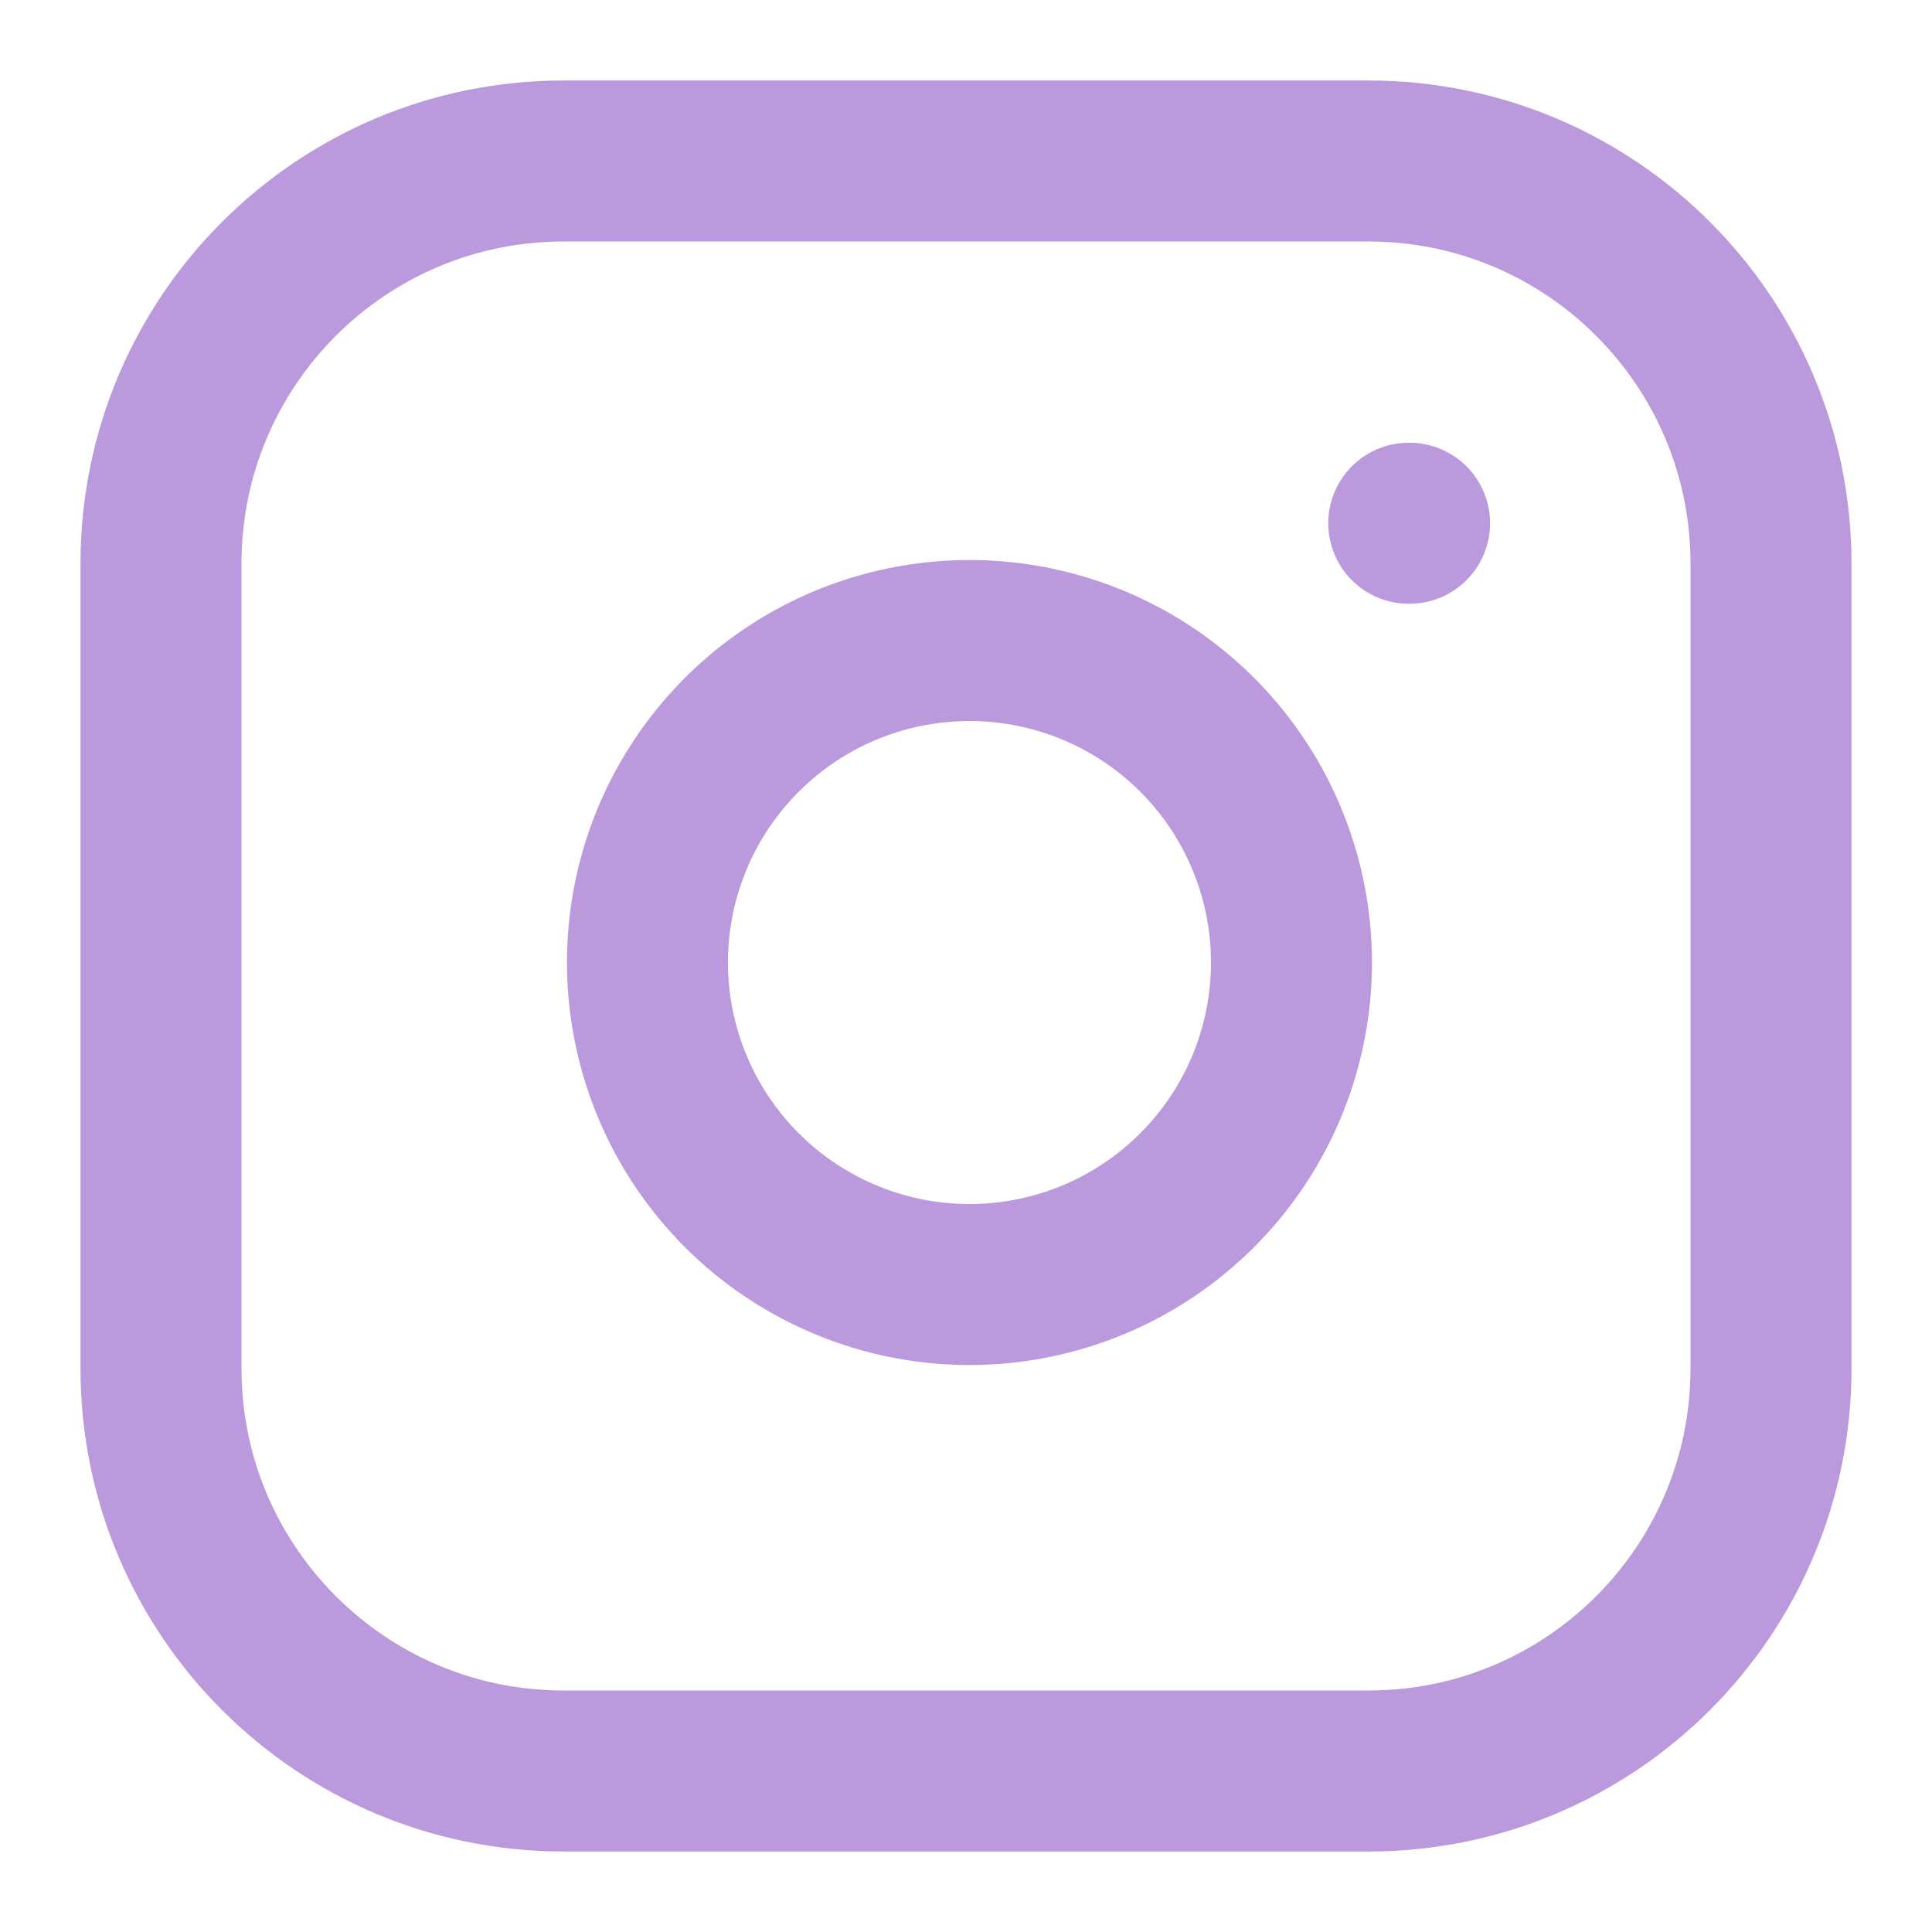
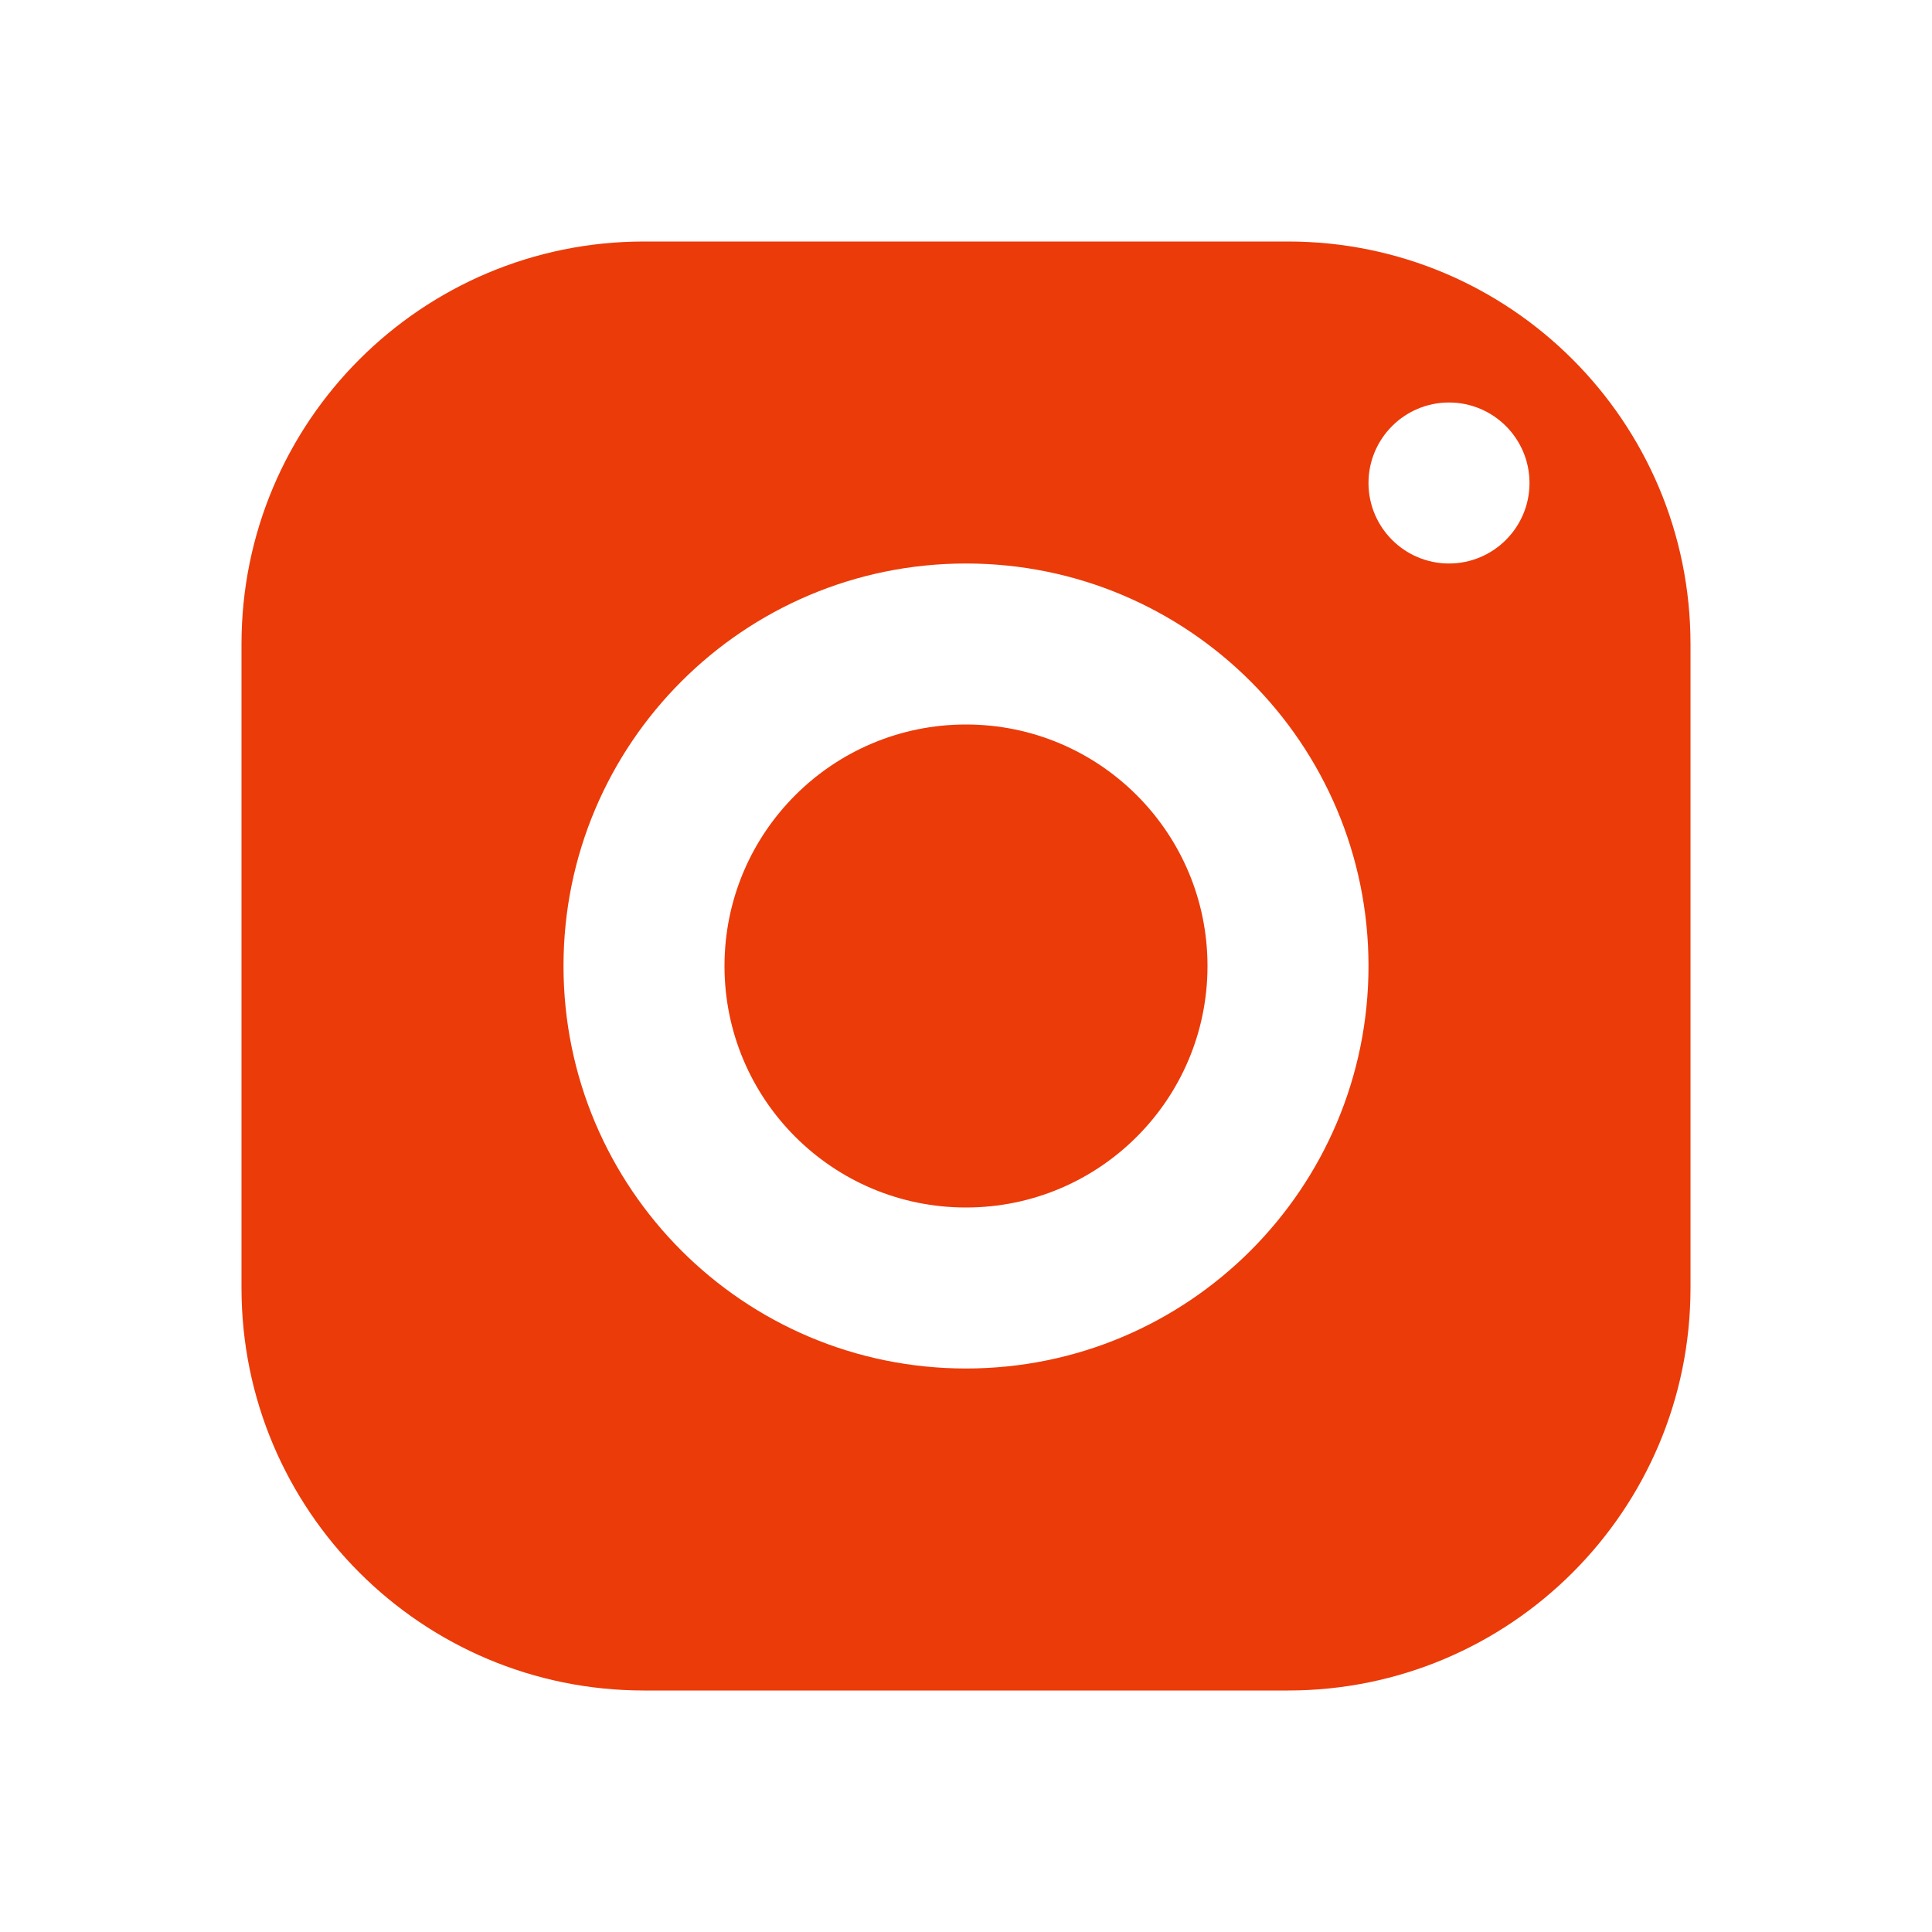
- <svg xmlns="http://www.w3.org/2000/svg" width="24" height="24" viewBox="0 0 24 24" fill="none">
-   <path d="M17 2H7C4.239 2 2 4.239 2 7V17C2 19.761 4.239 22 7 22H17C19.761 22 22 19.761 22 17V7C22 4.239 19.761 2 17 2Z" stroke="#BB99DD" stroke-width="2" stroke-linecap="round" stroke-linejoin="round" />
-   <path d="M16 11.37C16.123 12.202 15.981 13.052 15.594 13.799C15.206 14.546 14.593 15.151 13.842 15.53C13.09 15.908 12.239 16.04 11.408 15.906C10.577 15.772 9.81 15.38 9.215 14.785C8.62 14.19 8.228 13.423 8.094 12.592C7.96 11.761 8.092 10.91 8.47 10.158C8.849 9.407 9.454 8.794 10.201 8.406C10.948 8.019 11.798 7.877 12.63 8C13.479 8.126 14.265 8.521 14.872 9.128C15.479 9.735 15.874 10.521 16 11.37Z" stroke="#BB99DD" stroke-width="2" stroke-linecap="round" stroke-linejoin="round" />
-   <path d="M17.5 6.5H17.51" stroke="#BB99DD" stroke-width="2" stroke-linecap="round" stroke-linejoin="round" />
+ <svg xmlns="http://www.w3.org/2000/svg" viewBox="0,0,256,256" width="24px" height="24px" fill-rule="nonzero">
+   <g fill="#eb3b09" fill-rule="nonzero" stroke="none" stroke-width="1" stroke-linecap="butt" stroke-linejoin="miter" stroke-miterlimit="10" stroke-dasharray="" stroke-dashoffset="0" font-family="none" font-weight="none" font-size="none" text-anchor="none" style="mix-blend-mode: normal">
+     <g transform="scale(10.66667,10.66667)">
+       <path d="M8,3c-2.761,0 -5,2.239 -5,5v8c0,2.761 2.239,5 5,5h8c2.761,0 5,-2.239 5,-5v-8c0,-2.761 -2.239,-5 -5,-5zM18,5c0.552,0 1,0.448 1,1c0,0.552 -0.448,1 -1,1c-0.552,0 -1,-0.448 -1,-1c0,-0.552 0.448,-1 1,-1zM12,7c2.761,0 5,2.239 5,5c0,2.761 -2.239,5 -5,5c-2.761,0 -5,-2.239 -5,-5c0,-2.761 2.239,-5 5,-5zM12,9c-1.657,0 -3,1.343 -3,3c0,1.657 1.343,3 3,3c1.657,0 3,-1.343 3,-3c0,-1.657 -1.343,-3 -3,-3z" />
+     </g>
+   </g>
</svg>
